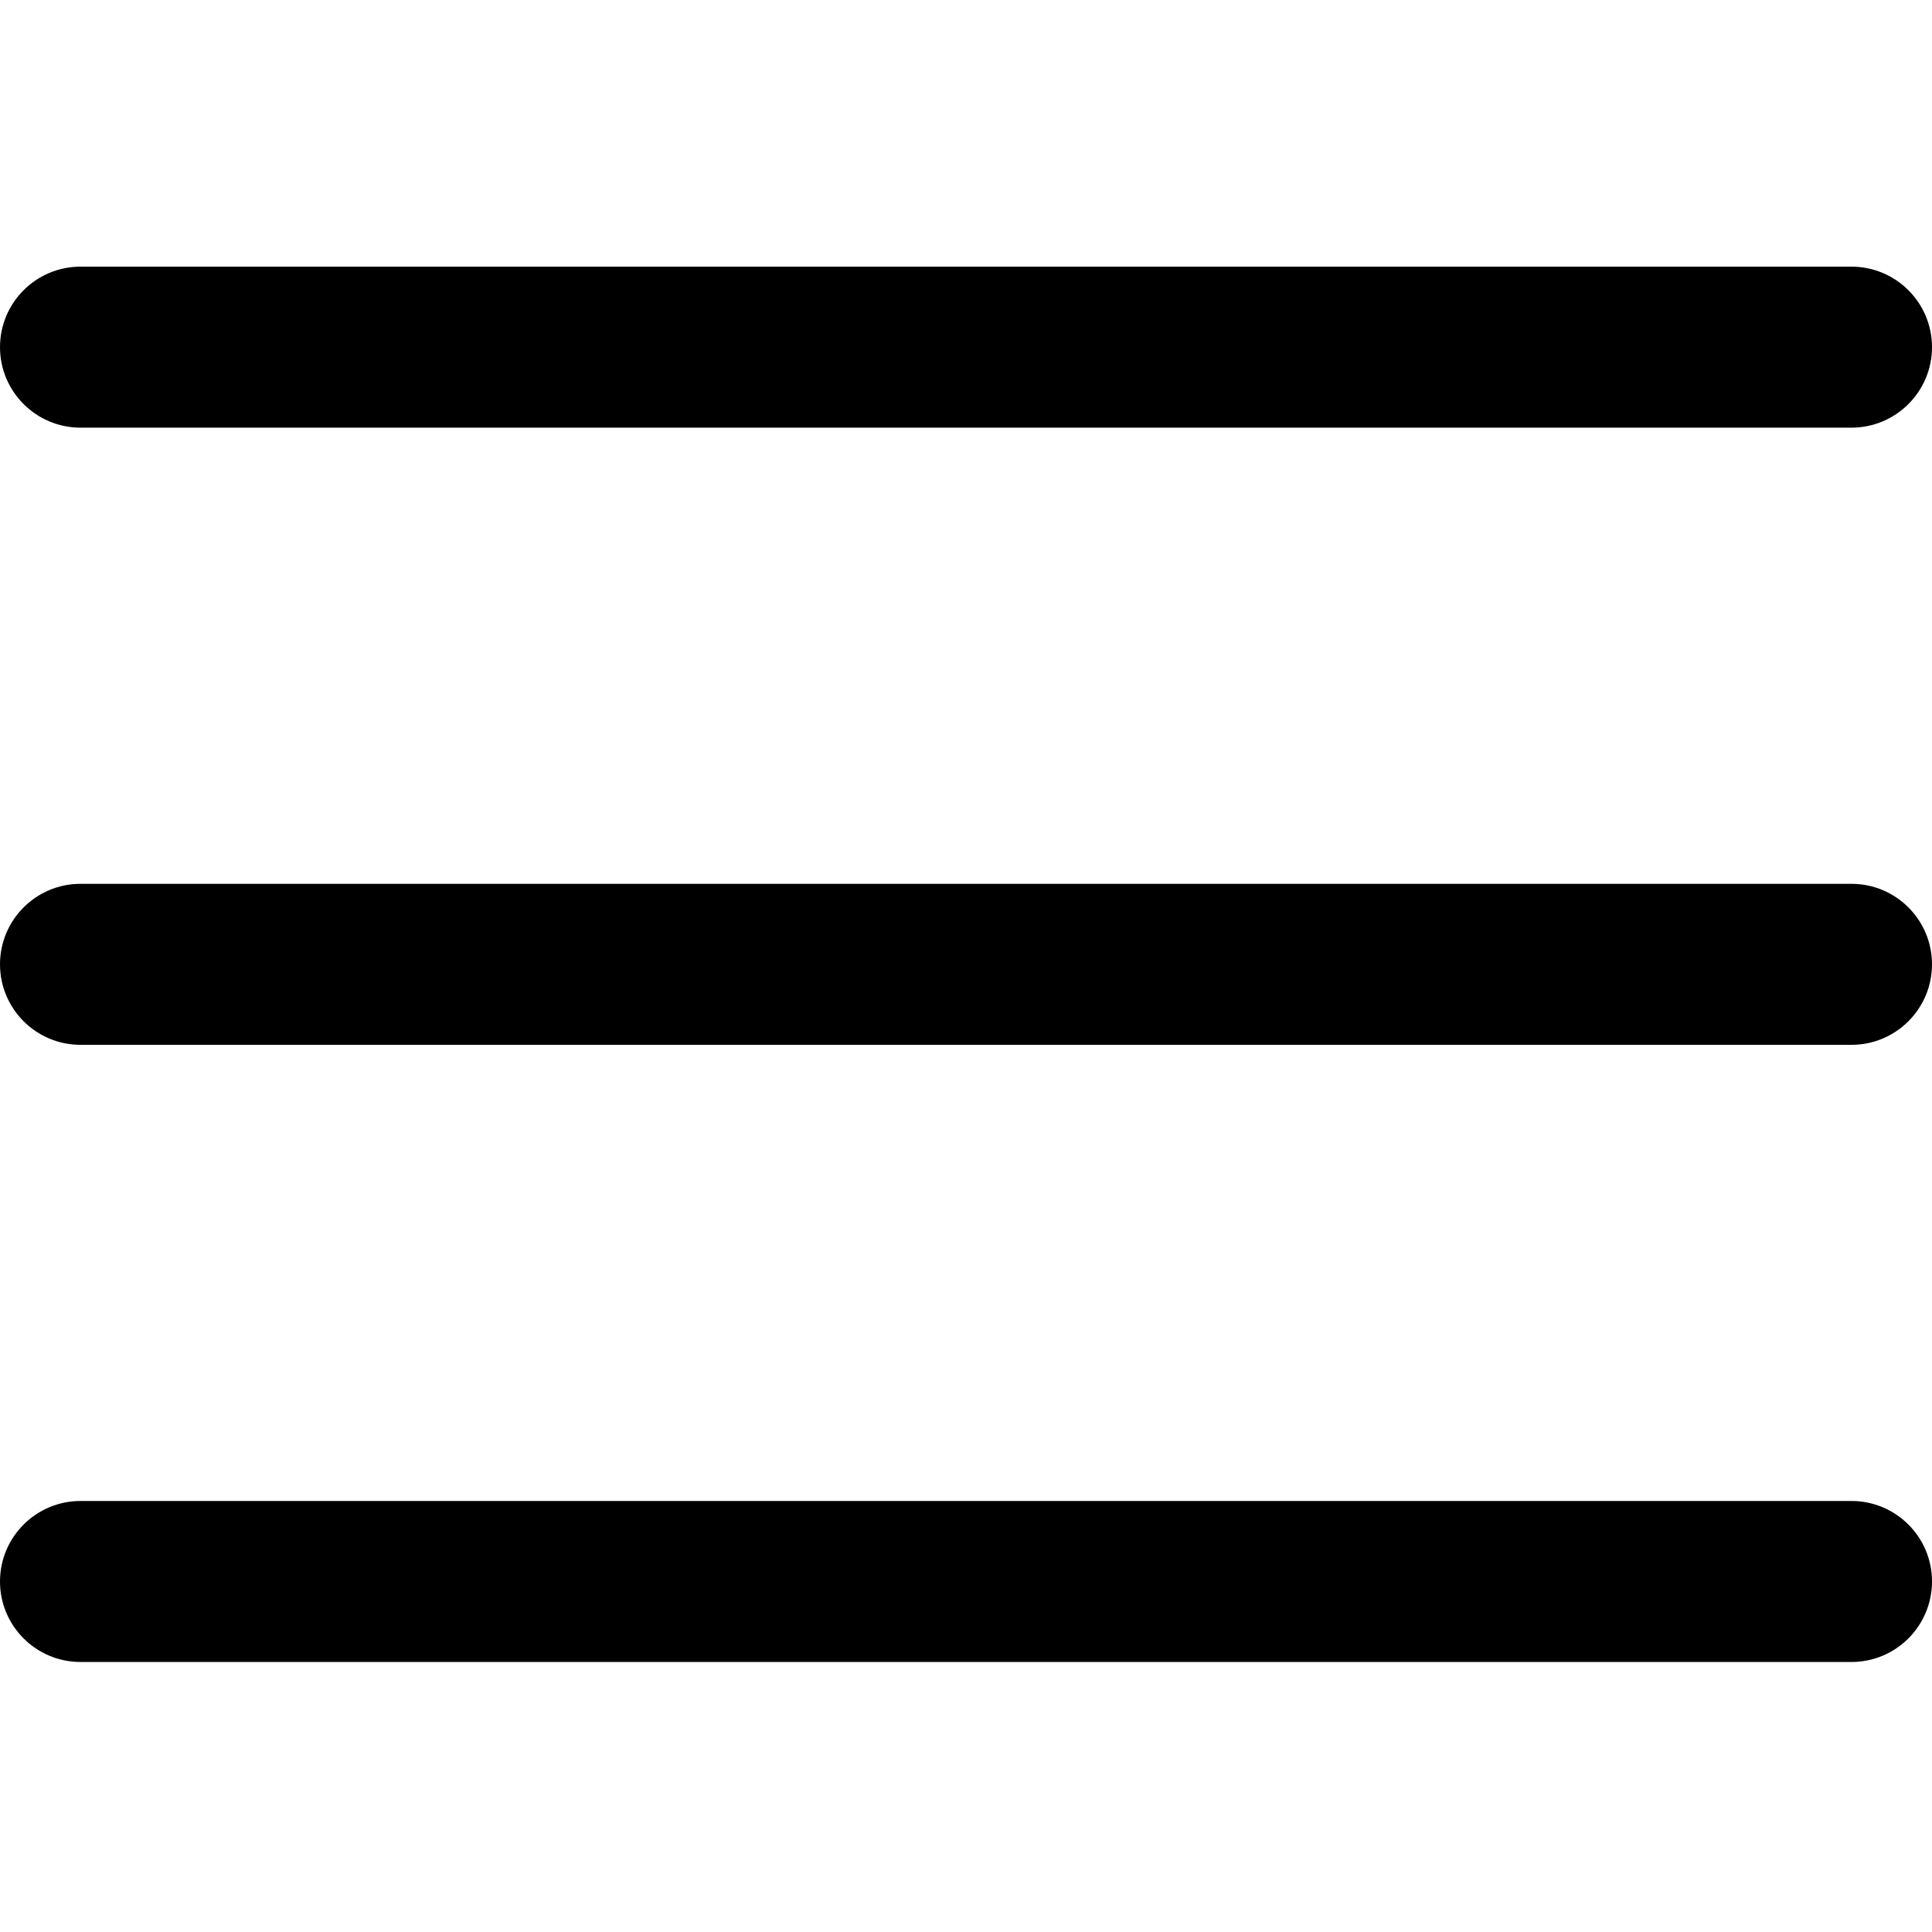
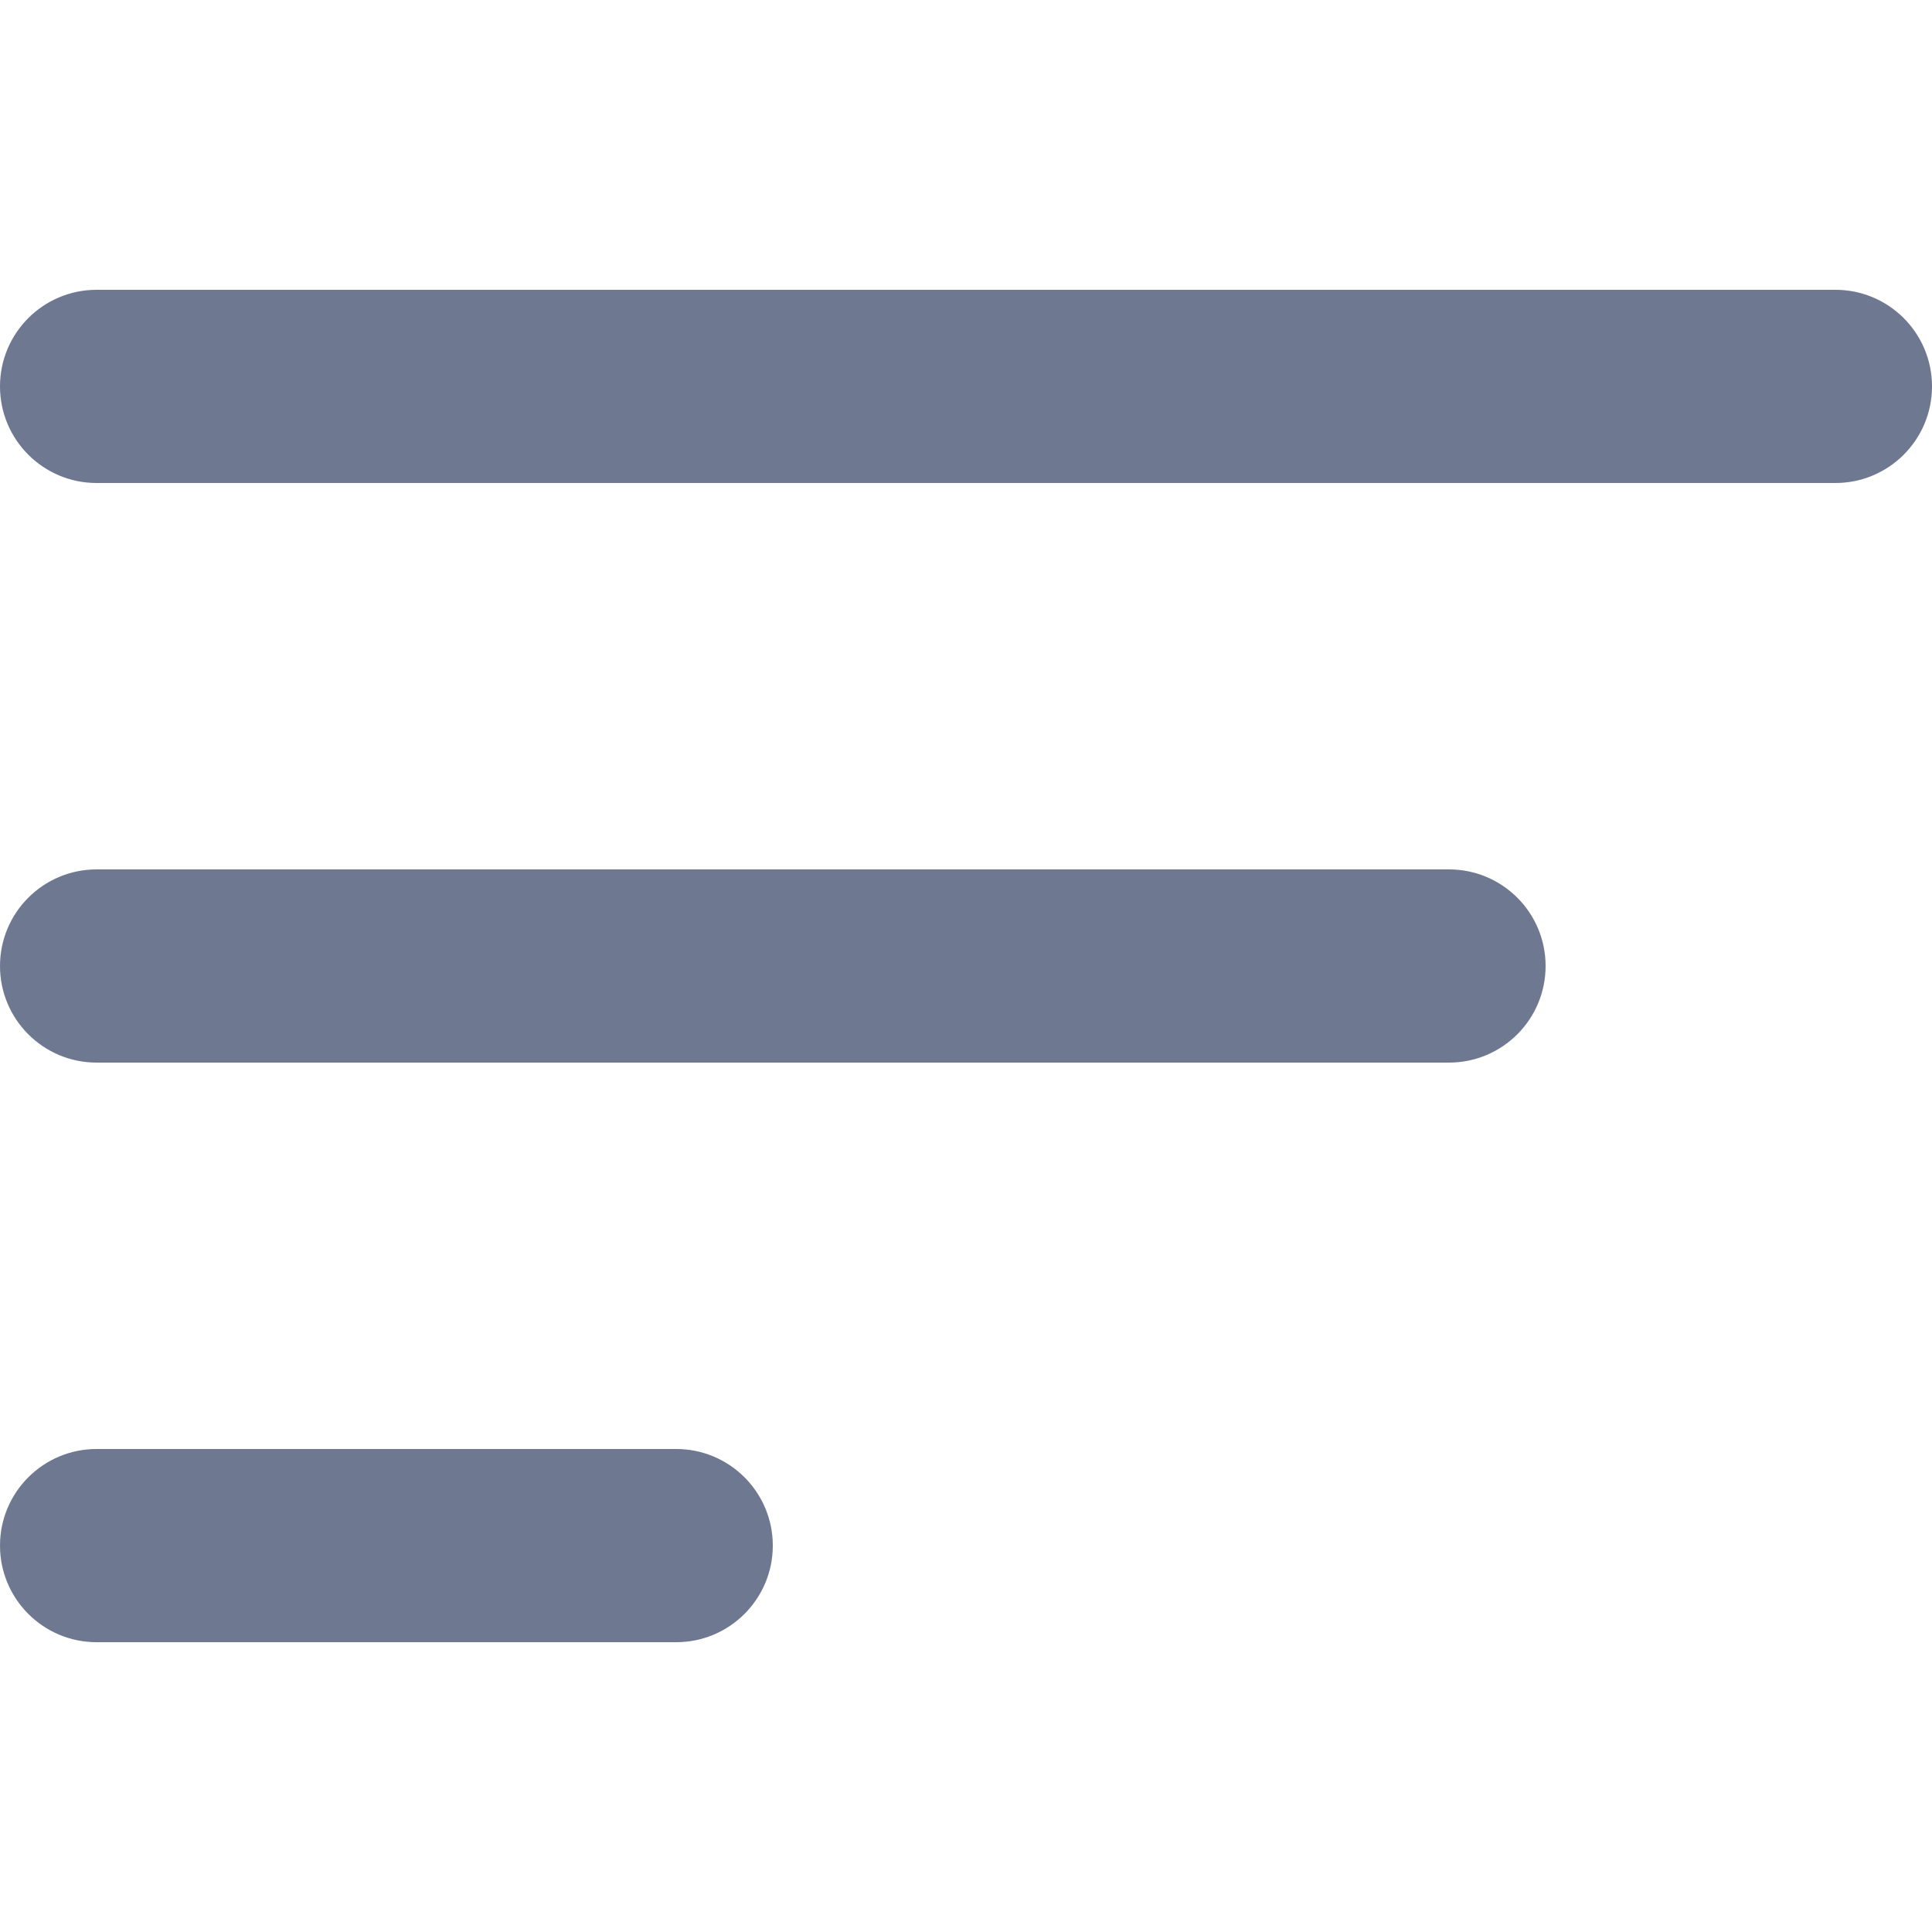
- <svg xmlns="http://www.w3.org/2000/svg" height="384pt" viewBox="0 -53 384 384" width="384pt">
-   <path d="m368 154.668h-352c-8.832 0-16-7.168-16-16s7.168-16 16-16h352c8.832 0 16 7.168 16 16s-7.168 16-16 16zm0 0" />
-   <path d="m368 32h-352c-8.832 0-16-7.168-16-16s7.168-16 16-16h352c8.832 0 16 7.168 16 16s-7.168 16-16 16zm0 0" />
-   <path d="m368 277.332h-352c-8.832 0-16-7.168-16-16s7.168-16 16-16h352c8.832 0 16 7.168 16 16s-7.168 16-16 16zm0 0" />
+ <svg xmlns="http://www.w3.org/2000/svg" width="20" height="20" viewBox="0 0 20 20" fill="none">
+   <rect y="3" width="20" height="2" rx="1" fill="#6E7891" />
+   <rect y="9" width="16" height="2" rx="1" fill="#6E7891" />
+   <rect y="15" width="8" height="2" rx="1" fill="#6E7891" />
</svg>
